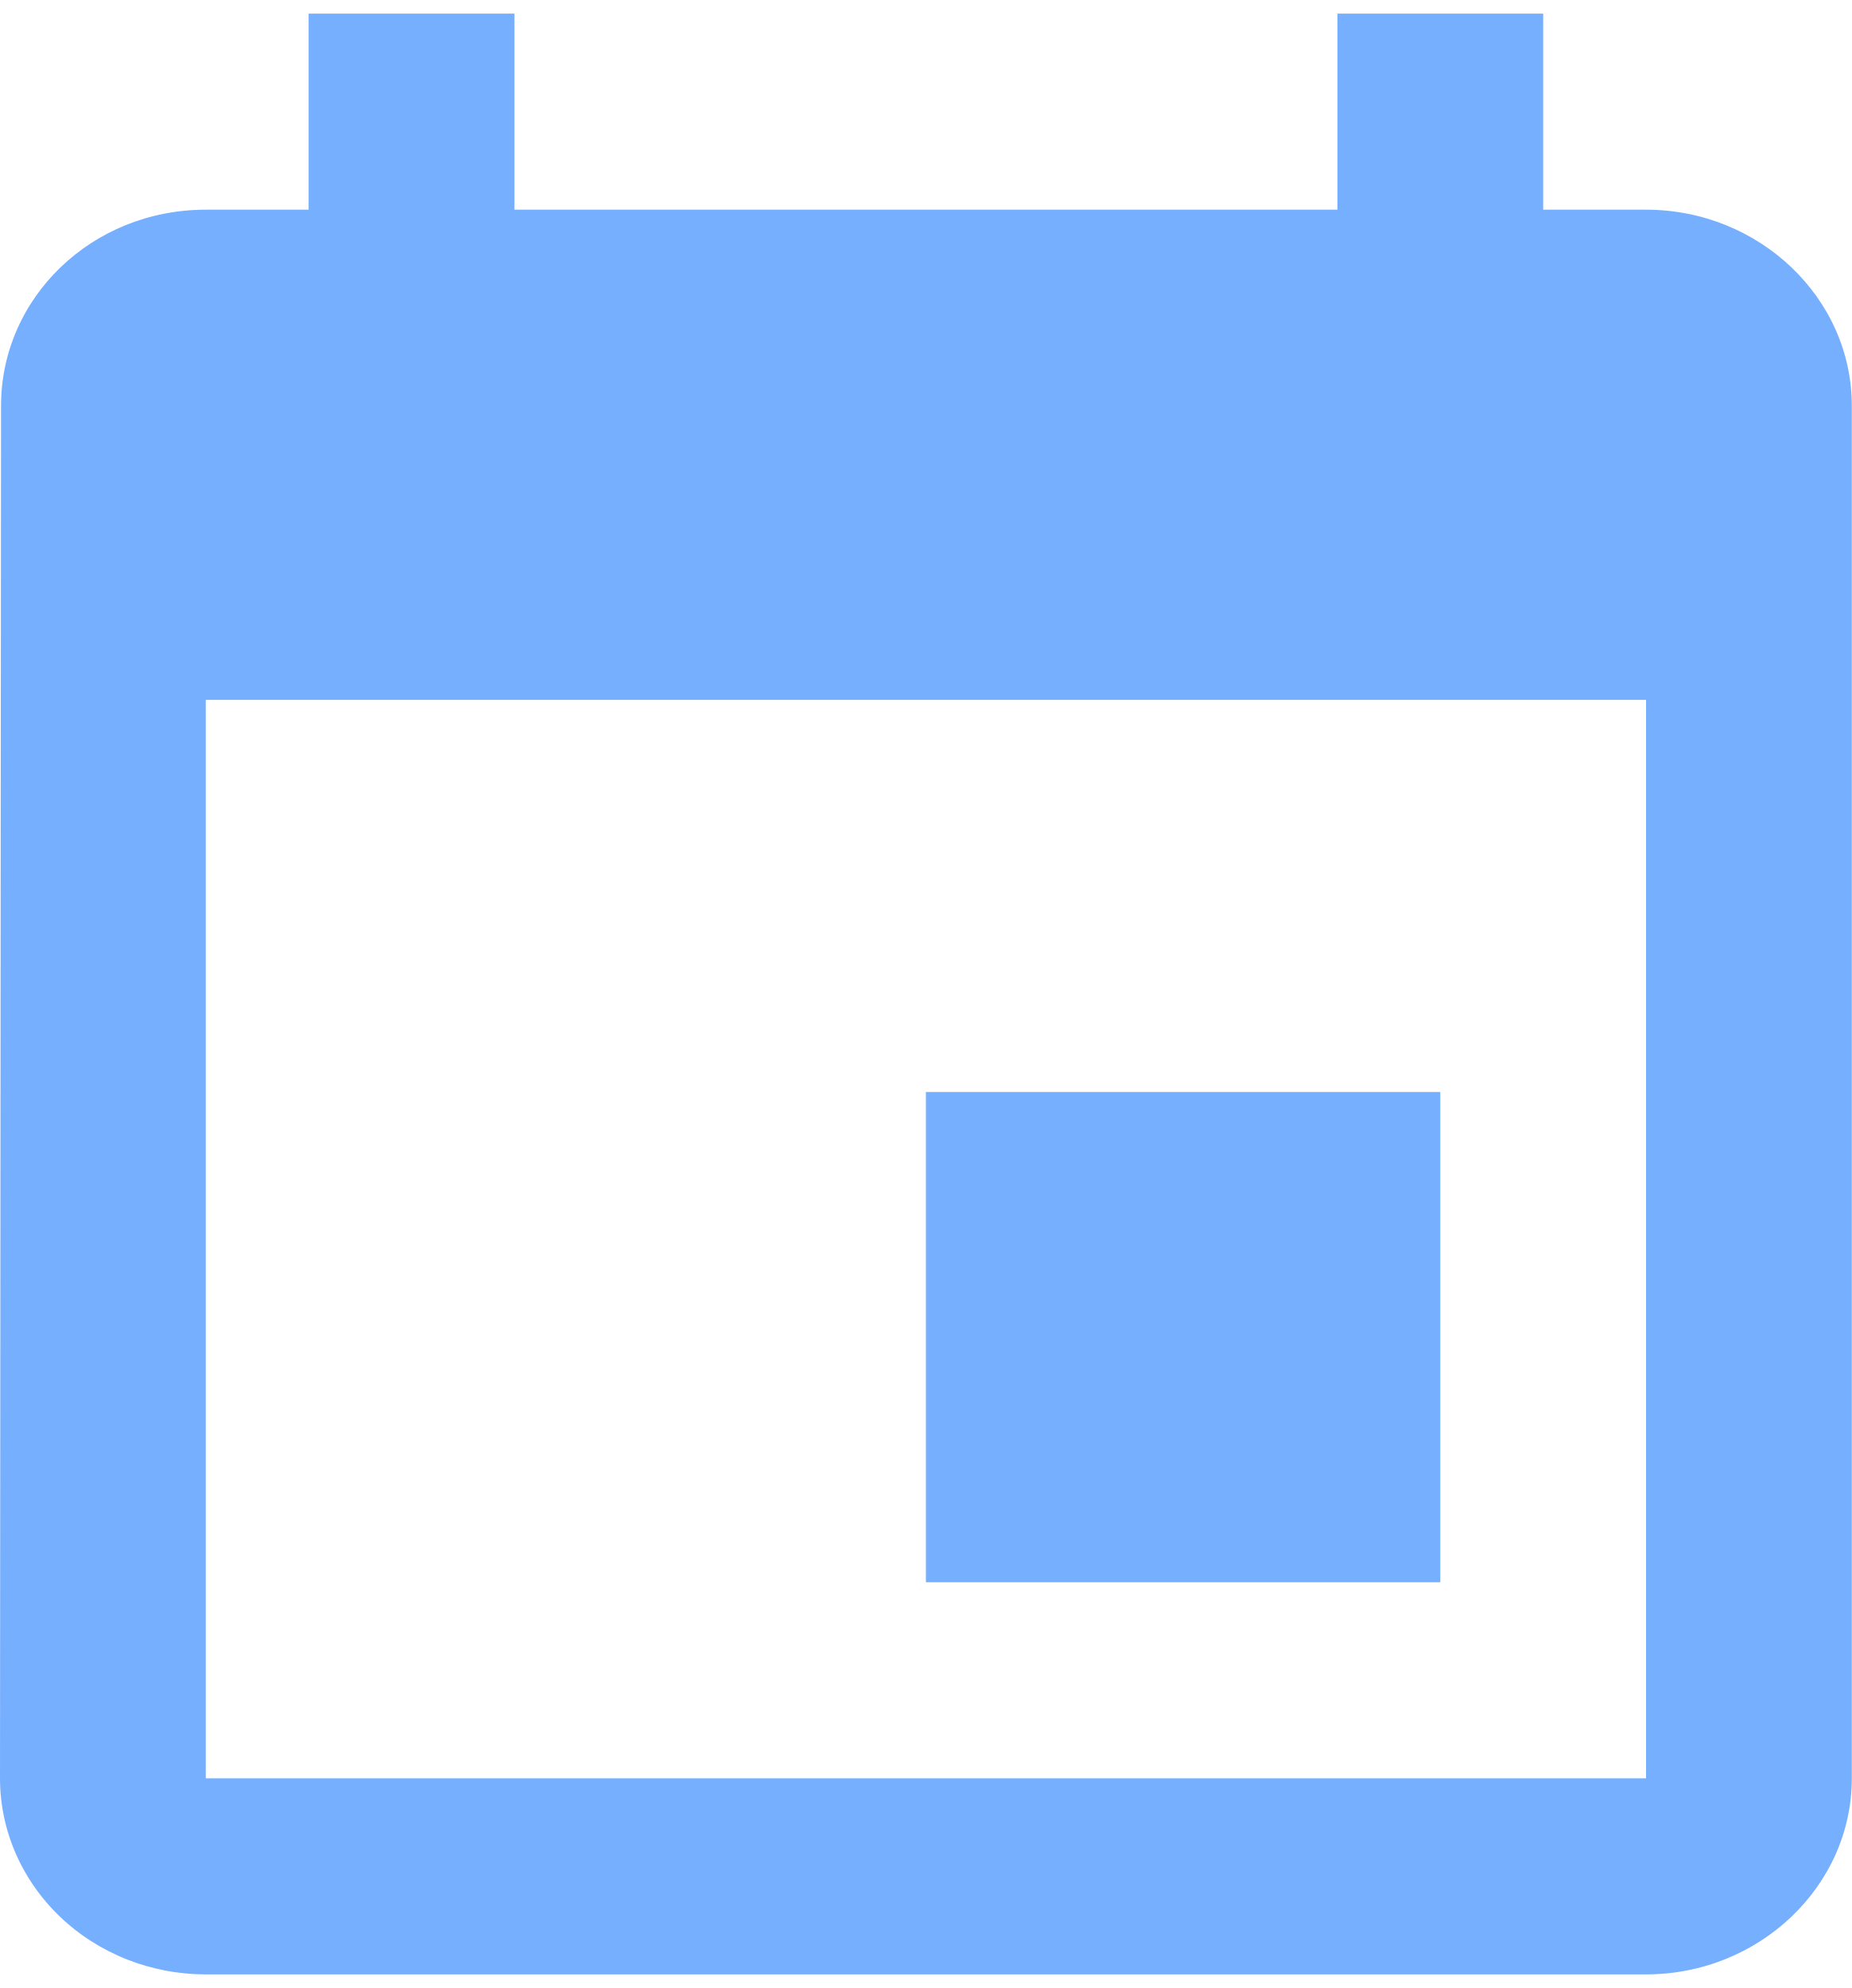
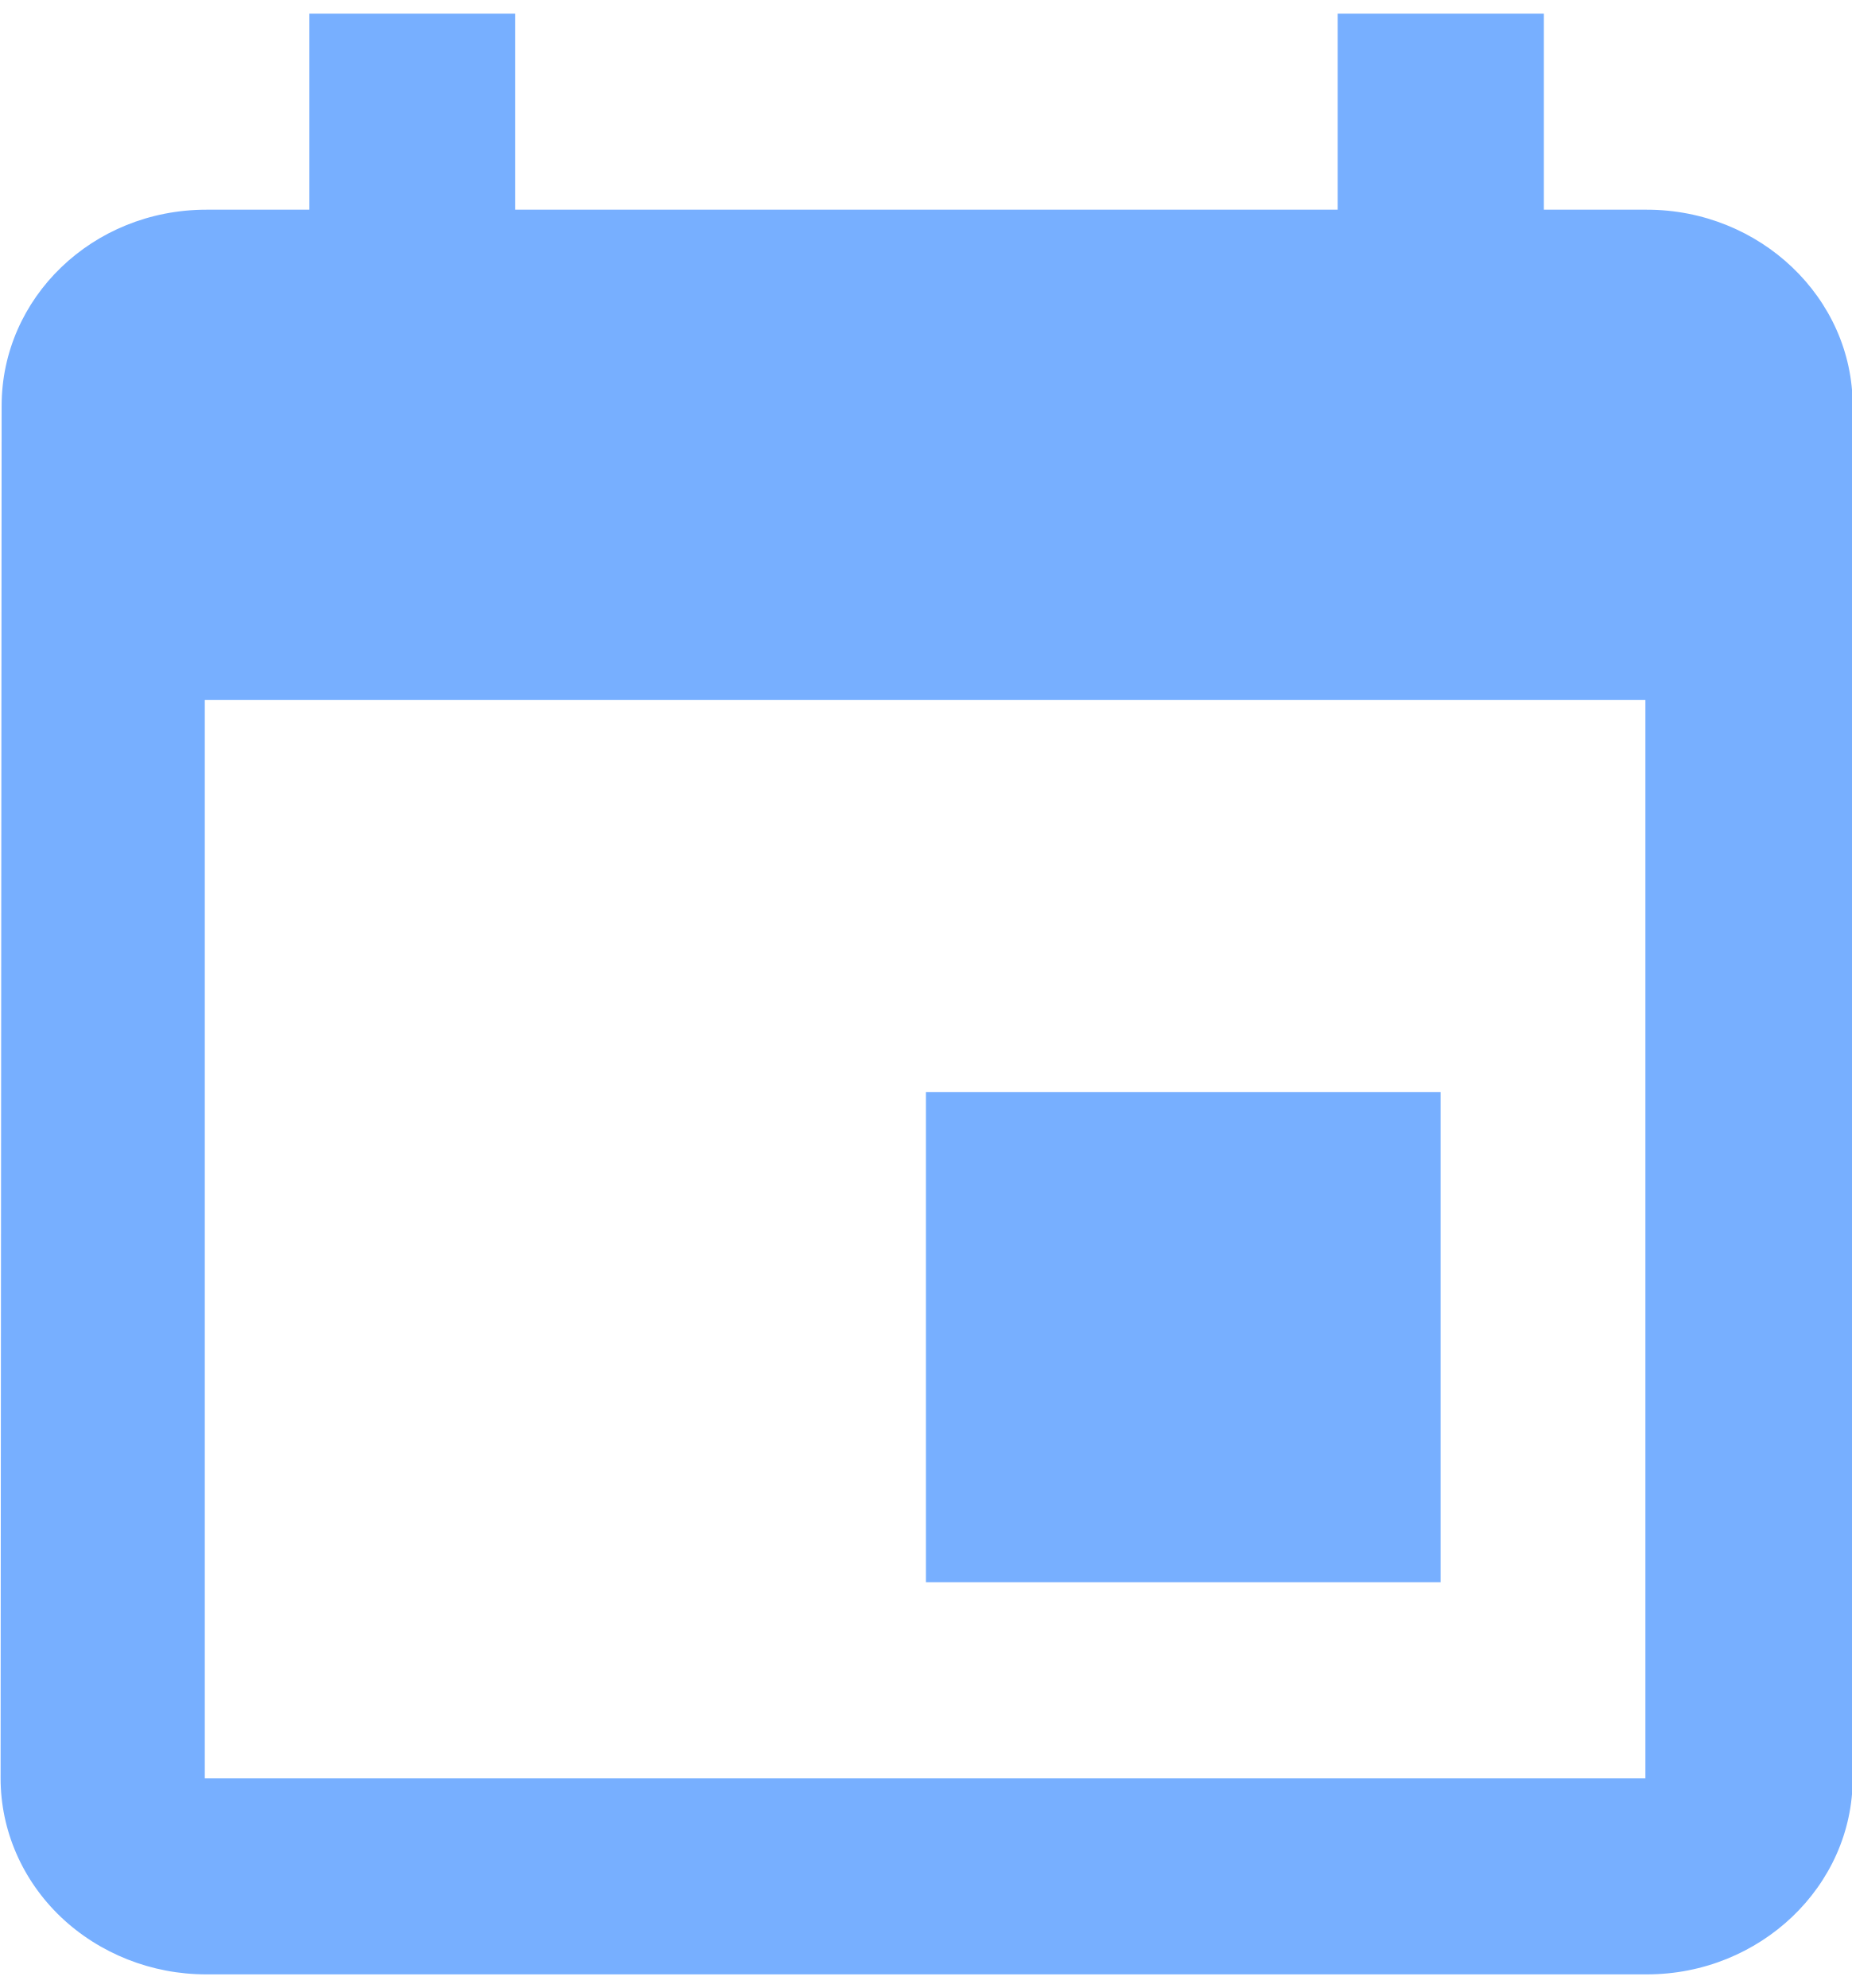
- <svg xmlns="http://www.w3.org/2000/svg" width="68" height="73" viewBox="0 0 68 73" fill="none">
-   <path id="Vector" d="M52.889 40.1H34V58.1H52.889V40.1ZM49.111 0.5V7.7H18.889V0.5H11.333V7.7H7.556C3.362 7.7 0.038 10.94 0.038 14.9L0 65.3C0 67.21 0.796 69.041 2.213 70.391C3.63 71.741 5.552 72.5 7.556 72.5H60.444C64.6 72.5 68 69.26 68 65.3V14.9C68 10.94 64.6 7.7 60.444 7.7H56.667V0.5H49.111ZM60.444 65.3H7.556V25.7H60.444V65.3Z" fill="#77AFFF" />
+ <svg xmlns="http://www.w3.org/2000/svg" fill="none" version="1.1" viewBox="0 0 68 73">
+   <path d="m52.9 40.1h-18.9v18h18.9v-18zm-3.78-39.6v7.2h-30.2v-7.2h-7.56v7.2h-3.78c-4.19 0-7.52 3.24-7.52 7.2l-0.038 50.4c0 1.91 0.796 3.74 2.21 5.09 1.42 1.35 3.34 2.11 5.34 2.11h52.9c4.16 0 7.56-3.24 7.56-7.2v-50.4c0-3.96-3.4-7.2-7.56-7.2h-3.78v-7.2h-7.56zm11.3 64.8h-52.9v-39.6h52.9v39.6z" fill="#77afff" />
</svg>
